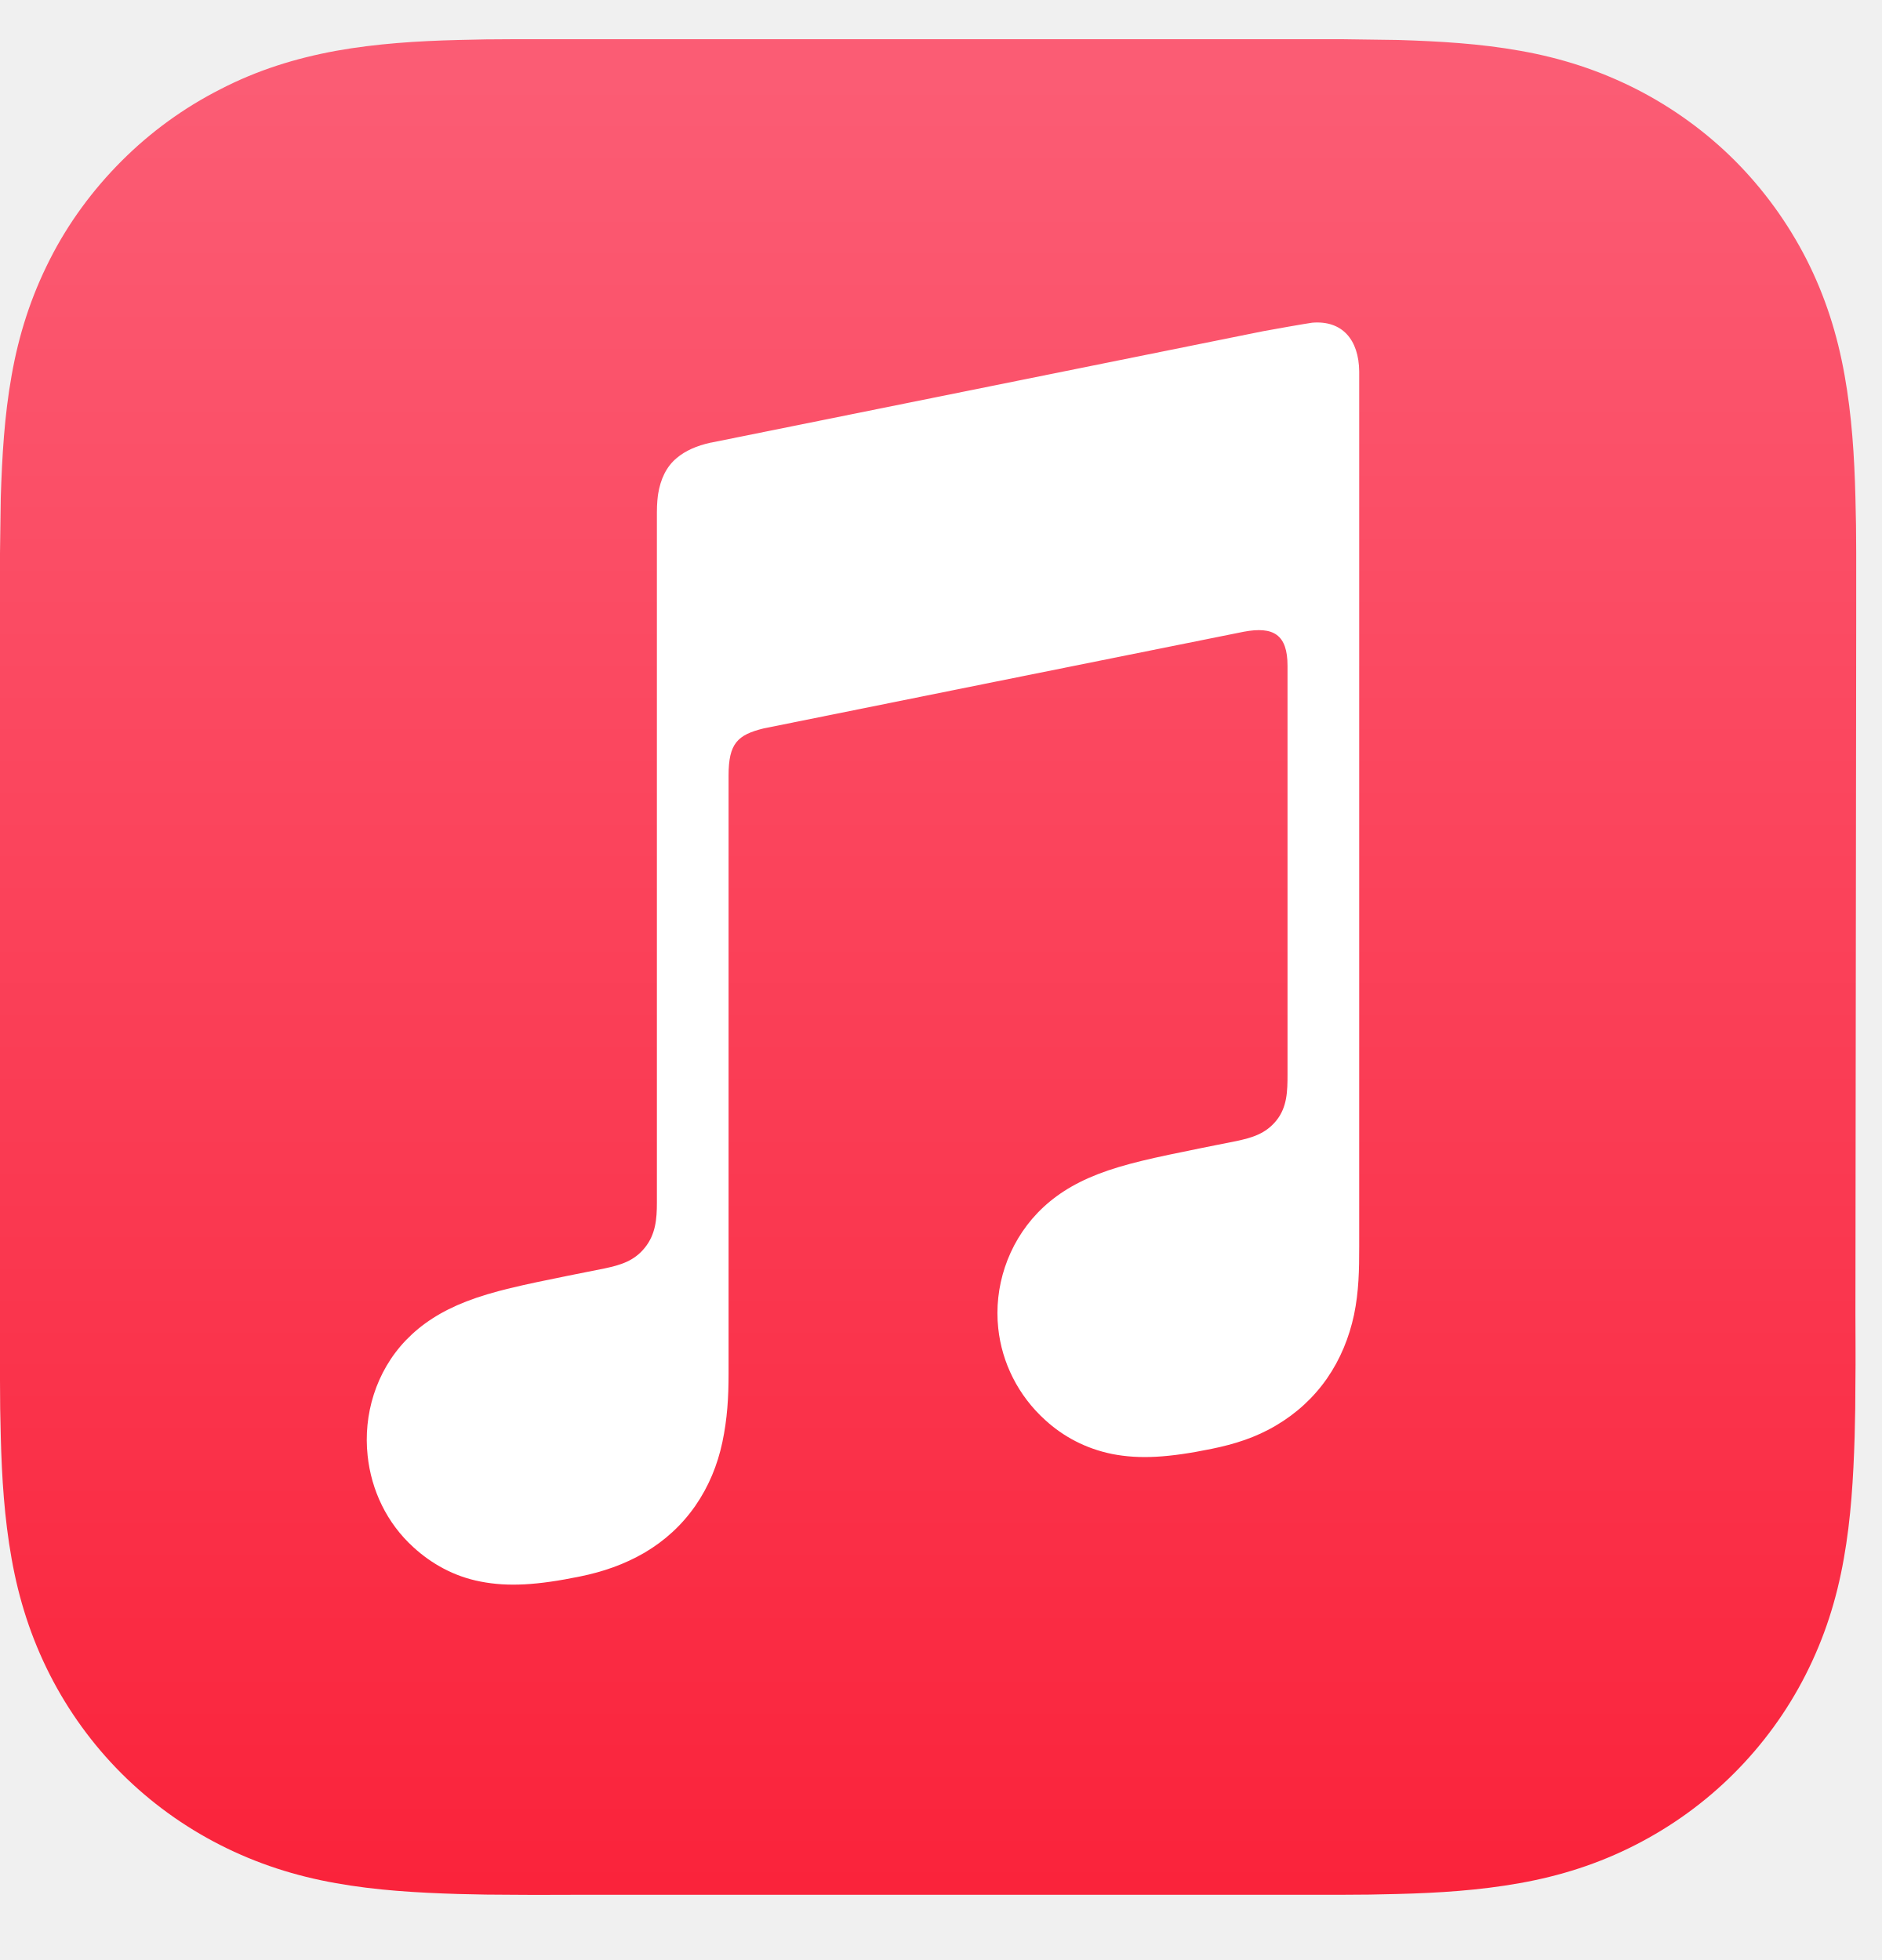
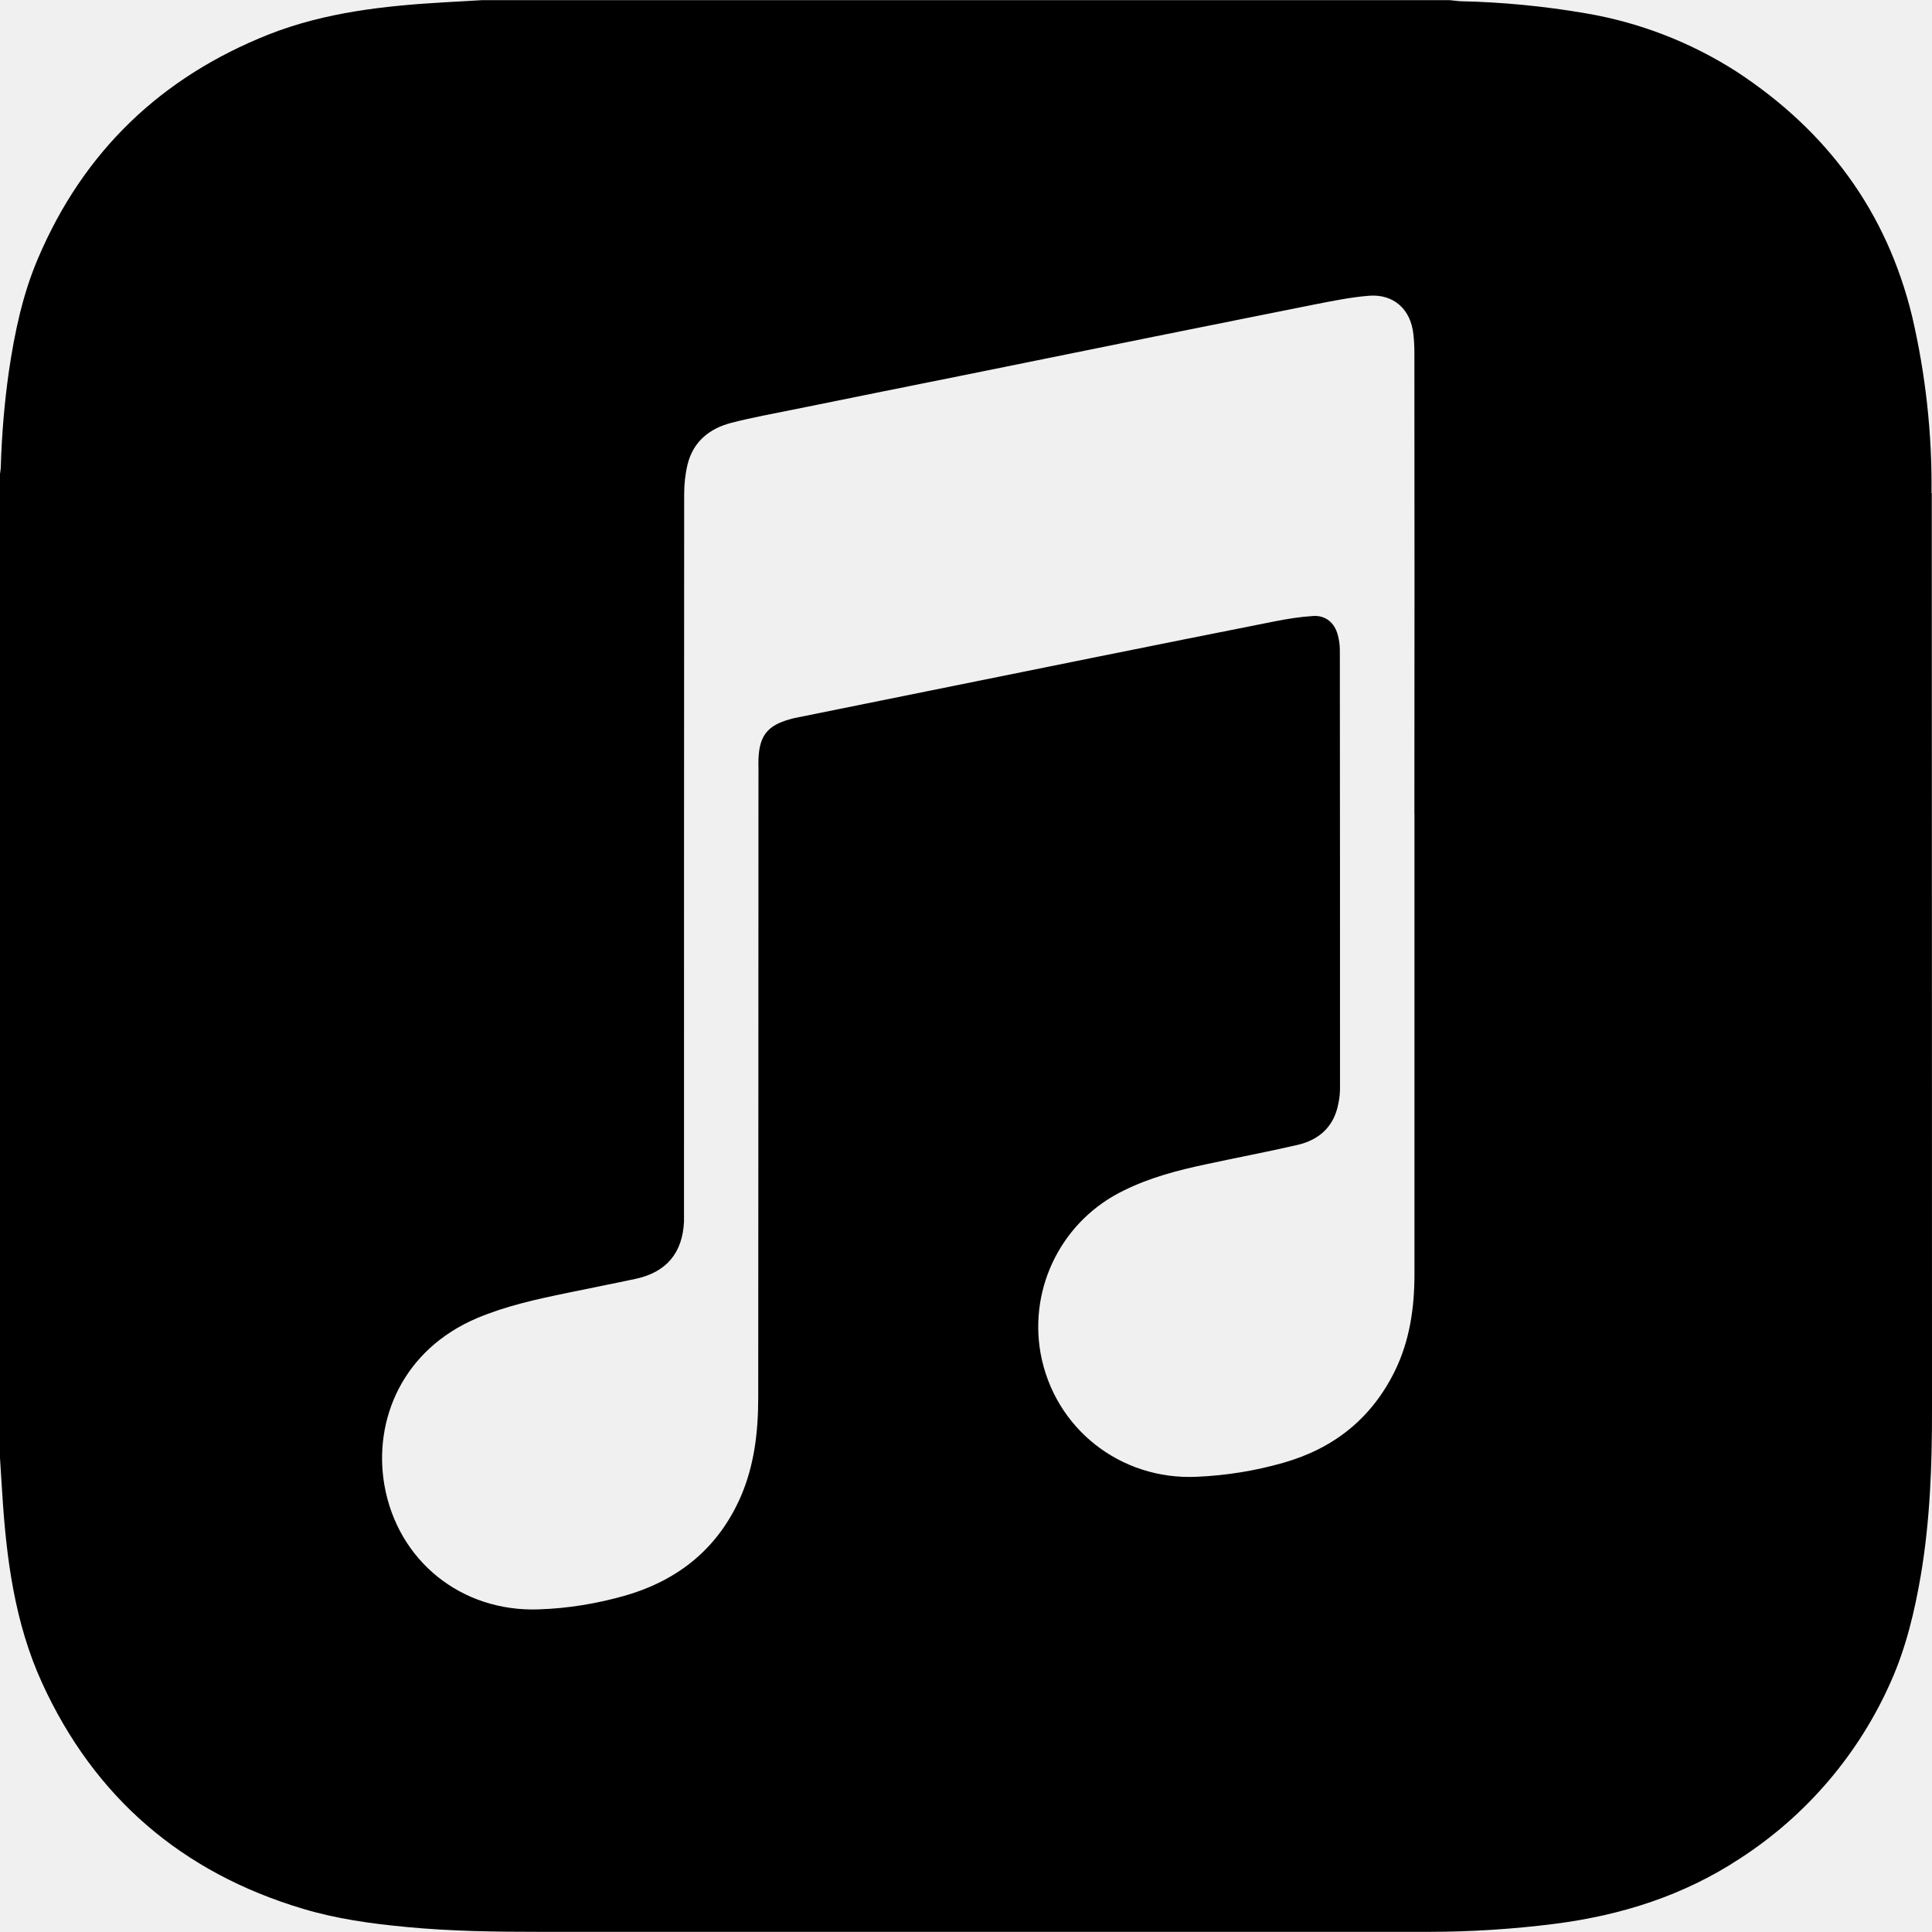
- <svg xmlns="http://www.w3.org/2000/svg" width="24" height="25" viewBox="0 0 24 25" fill="none">
-   <g clip-path="url(#clip0_26_51)">
-     <path fill-rule="evenodd" clip-rule="evenodd" d="M23.671 7.904C23.671 7.621 23.671 7.338 23.671 7.056C23.671 6.819 23.668 6.579 23.661 6.342C23.648 5.823 23.615 5.3 23.523 4.787C23.431 4.268 23.277 3.781 23.037 3.308C22.8 2.844 22.491 2.417 22.123 2.048C21.755 1.68 21.327 1.371 20.864 1.135C20.39 0.895 19.907 0.74 19.387 0.648C18.875 0.556 18.352 0.526 17.832 0.51C17.592 0.507 17.352 0.503 17.116 0.5C16.833 0.5 16.55 0.5 16.267 0.5H7.404C7.121 0.5 6.838 0.5 6.556 0.5C6.319 0.5 6.079 0.503 5.842 0.51C5.323 0.523 4.8 0.556 4.287 0.648C3.768 0.743 3.281 0.895 2.811 1.138C2.344 1.375 1.92 1.684 1.552 2.052C1.184 2.42 0.871 2.844 0.635 3.311C0.395 3.784 0.24 4.268 0.148 4.79C0.056 5.303 0.026 5.826 0.01 6.345C0.007 6.582 0.003 6.819 0 7.056C0 7.338 0 7.621 0 7.904V16.764C0 17.047 0 17.33 0 17.612C0 17.849 0.003 18.089 0.01 18.326C0.023 18.845 0.056 19.368 0.148 19.881C0.24 20.4 0.395 20.887 0.635 21.36C0.871 21.824 1.18 22.251 1.548 22.619C1.917 22.988 2.344 23.297 2.808 23.533C3.281 23.773 3.764 23.928 4.284 24.02C4.797 24.112 5.319 24.142 5.839 24.158C6.076 24.165 6.316 24.168 6.552 24.168C6.835 24.171 7.118 24.168 7.401 24.168H16.261C16.544 24.168 16.826 24.168 17.109 24.168C17.346 24.168 17.586 24.165 17.823 24.158C18.342 24.145 18.865 24.112 19.378 24.02C19.897 23.928 20.384 23.773 20.854 23.533C21.317 23.297 21.745 22.988 22.113 22.619C22.481 22.251 22.79 21.827 23.027 21.36C23.267 20.887 23.421 20.404 23.513 19.881C23.605 19.368 23.635 18.845 23.651 18.326C23.658 18.089 23.661 17.849 23.661 17.612C23.665 17.33 23.661 17.047 23.661 16.764L23.671 7.904Z" fill="url(#paint0_linear_26_51)" />
-     <path fill-rule="evenodd" clip-rule="evenodd" d="M16.734 4.116C16.678 4.123 16.169 4.212 16.106 4.225L9.071 5.645H9.067C8.883 5.685 8.739 5.75 8.63 5.842C8.495 5.954 8.423 6.115 8.393 6.299C8.387 6.339 8.377 6.418 8.377 6.536C8.377 6.536 8.377 13.723 8.377 15.341C8.377 15.548 8.361 15.745 8.222 15.916C8.084 16.087 7.91 16.136 7.71 16.179C7.555 16.209 7.404 16.241 7.249 16.271C6.667 16.389 6.289 16.468 5.947 16.6C5.619 16.728 5.375 16.889 5.178 17.093C4.79 17.497 4.632 18.05 4.688 18.566C4.734 19.006 4.932 19.427 5.273 19.736C5.504 19.947 5.79 20.108 6.128 20.173C6.48 20.242 6.852 20.22 7.397 20.108C7.687 20.049 7.959 19.956 8.219 19.805C8.476 19.654 8.696 19.453 8.867 19.207C9.038 18.96 9.15 18.687 9.212 18.395C9.275 18.096 9.291 17.823 9.291 17.524V9.89C9.291 9.482 9.406 9.373 9.738 9.291C9.738 9.291 15.587 8.111 15.86 8.058C16.241 7.986 16.419 8.095 16.419 8.492V13.707C16.419 13.914 16.415 14.121 16.277 14.292C16.139 14.463 15.965 14.512 15.764 14.555C15.61 14.584 15.459 14.617 15.304 14.647C14.722 14.765 14.344 14.844 14.002 14.976C13.673 15.104 13.43 15.265 13.233 15.469C12.845 15.873 12.674 16.425 12.73 16.942C12.776 17.382 12.986 17.803 13.328 18.112C13.558 18.323 13.844 18.477 14.183 18.546C14.535 18.615 14.906 18.592 15.452 18.48C15.741 18.421 16.014 18.336 16.274 18.181C16.53 18.03 16.751 17.829 16.922 17.583C17.093 17.336 17.204 17.063 17.267 16.771C17.329 16.471 17.333 16.199 17.333 15.899V4.738C17.329 4.333 17.116 4.084 16.734 4.116Z" fill="white" />
-   </g>
-   <defs>
-     <linearGradient id="paint0_linear_26_51" x1="11.836" y1="24.079" x2="11.836" y2="1.01" gradientUnits="userSpaceOnUse">
-       <stop stop-color="#FA233B" />
-       <stop offset="1" stop-color="#FB5C74" />
-     </linearGradient>
-     <clipPath id="clip0_26_51">
-       <rect width="24" height="24" fill="white" transform="translate(0 0.5)" />
-     </clipPath>
-   </defs>
+ <svg xmlns="http://www.w3.org/2000/svg" role="img" viewBox="0 0 24 24">
+   <path d="M23.994 6.124a9.23 9.23 0 00-.24-2.19c-.317-1.31-1.062-2.31-2.18-3.043a5.022 5.022 0 00-1.877-.726 10.496 10.496 0 00-1.564-.15c-.04-.003-.083-.01-.124-.013H5.986c-.152.01-.303.017-.455.026-.747.043-1.49.123-2.193.4-1.336.53-2.3 1.452-2.865 2.78-.192.448-.292.925-.363 1.408-.056.392-.088.785-.1 1.18 0 .032-.007.062-.01.093v12.223c.01.14.017.283.027.424.05.815.154 1.624.497 2.373.65 1.42 1.738 2.353 3.234 2.801.42.127.856.187 1.293.228.555.053 1.11.06 1.667.06h11.03a12.5 12.5 0 001.57-.1c.822-.106 1.596-.35 2.295-.81a5.046 5.046 0 001.88-2.207c.186-.42.293-.87.37-1.324.113-.675.138-1.358.137-2.04-.002-3.8 0-7.595-.003-11.393zm-6.423 3.99v5.712c0 .417-.058.827-.244 1.206-.29.59-.76.962-1.388 1.14-.35.1-.706.157-1.07.173-.95.045-1.773-.6-1.943-1.536a1.88 1.88 0 011.038-2.022c.323-.16.67-.25 1.018-.324.378-.082.758-.153 1.134-.24.274-.063.457-.23.51-.516a.904.904 0 00.02-.193c0-1.815 0-3.63-.002-5.443a.725.725 0 00-.026-.185c-.04-.15-.15-.243-.304-.234-.16.01-.318.035-.475.066-.76.15-1.52.303-2.28.456l-2.325.47-1.374.278c-.016.003-.032.01-.048.013-.277.077-.377.203-.39.49-.002.042 0 .086 0 .13-.002 2.602 0 5.204-.003 7.805 0 .42-.047.836-.215 1.227-.278.64-.77 1.04-1.434 1.233-.35.1-.71.16-1.075.172-.96.036-1.755-.6-1.92-1.544-.14-.812.23-1.685 1.154-2.075.357-.15.73-.232 1.108-.31.287-.06.575-.116.86-.177.383-.083.583-.323.6-.714v-.15c0-2.96 0-5.922.002-8.882 0-.123.013-.25.042-.37.07-.285.273-.448.546-.518.255-.066.515-.112.774-.165.733-.15 1.466-.296 2.2-.444l2.27-.46c.67-.134 1.34-.27 2.01-.403.22-.043.442-.088.663-.106.31-.025.523.17.554.482.008.073.012.148.012.223.002 1.91.002 3.822 0 5.732z" />
</svg>
